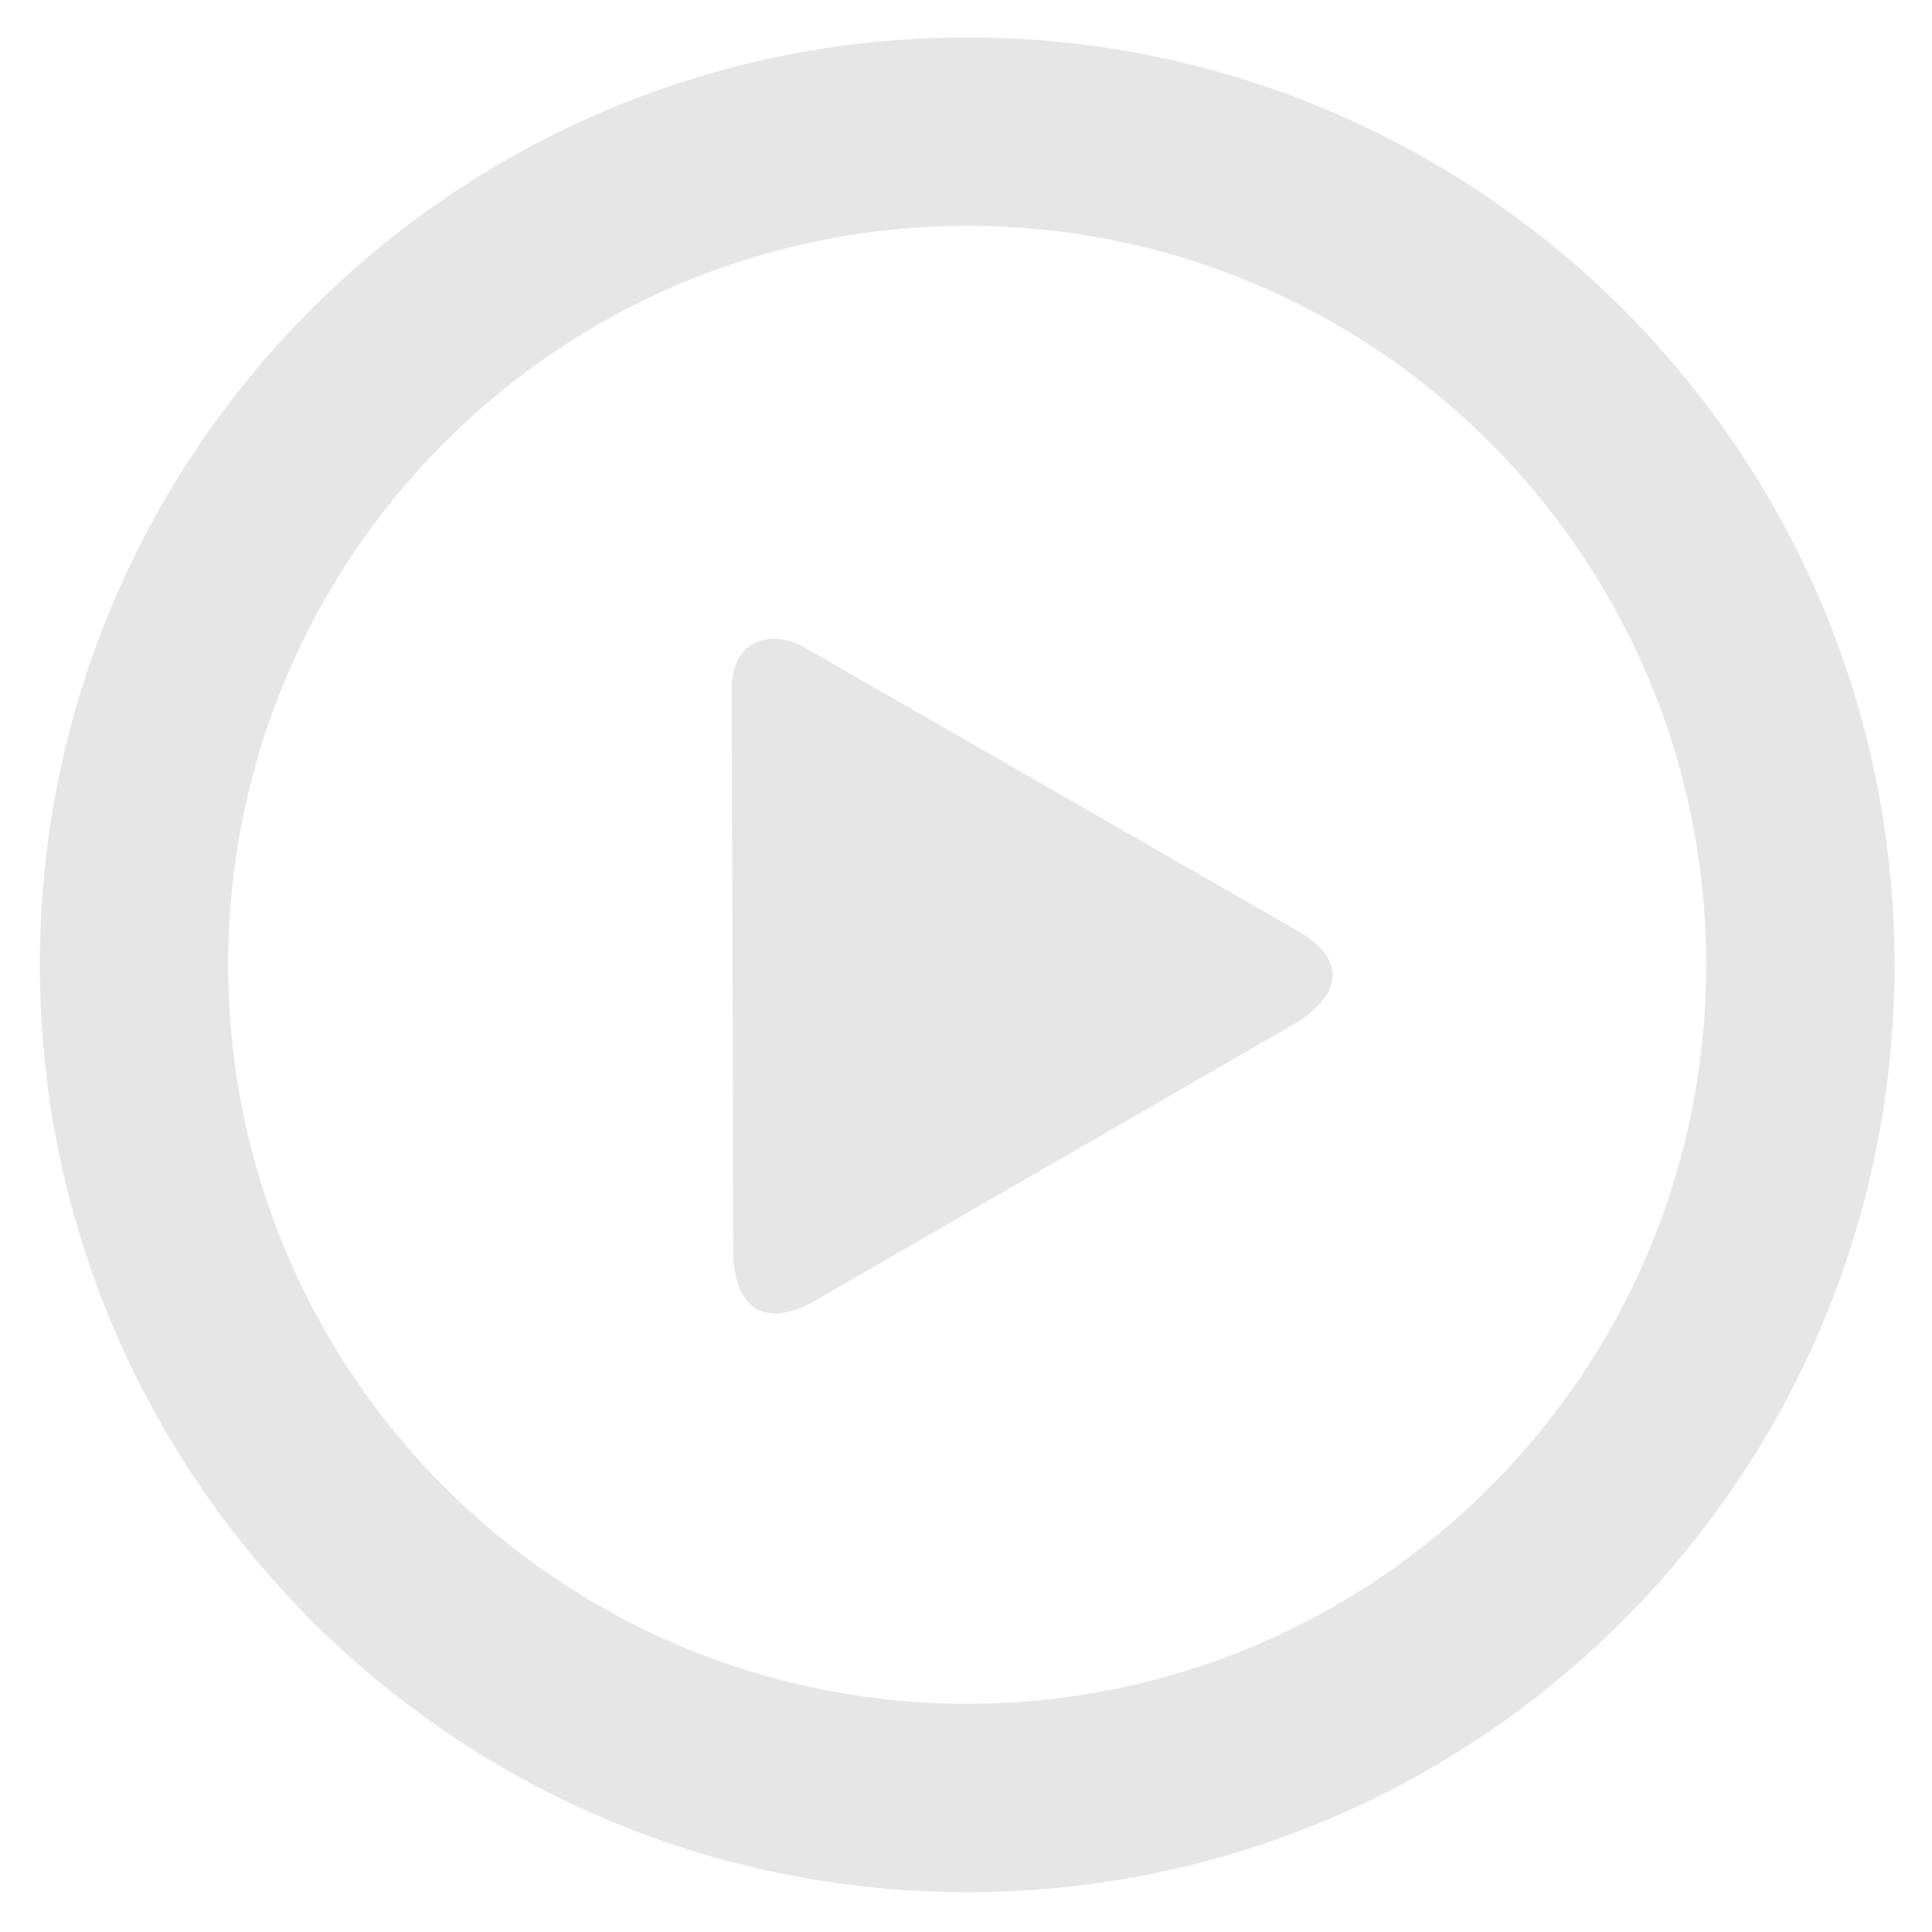
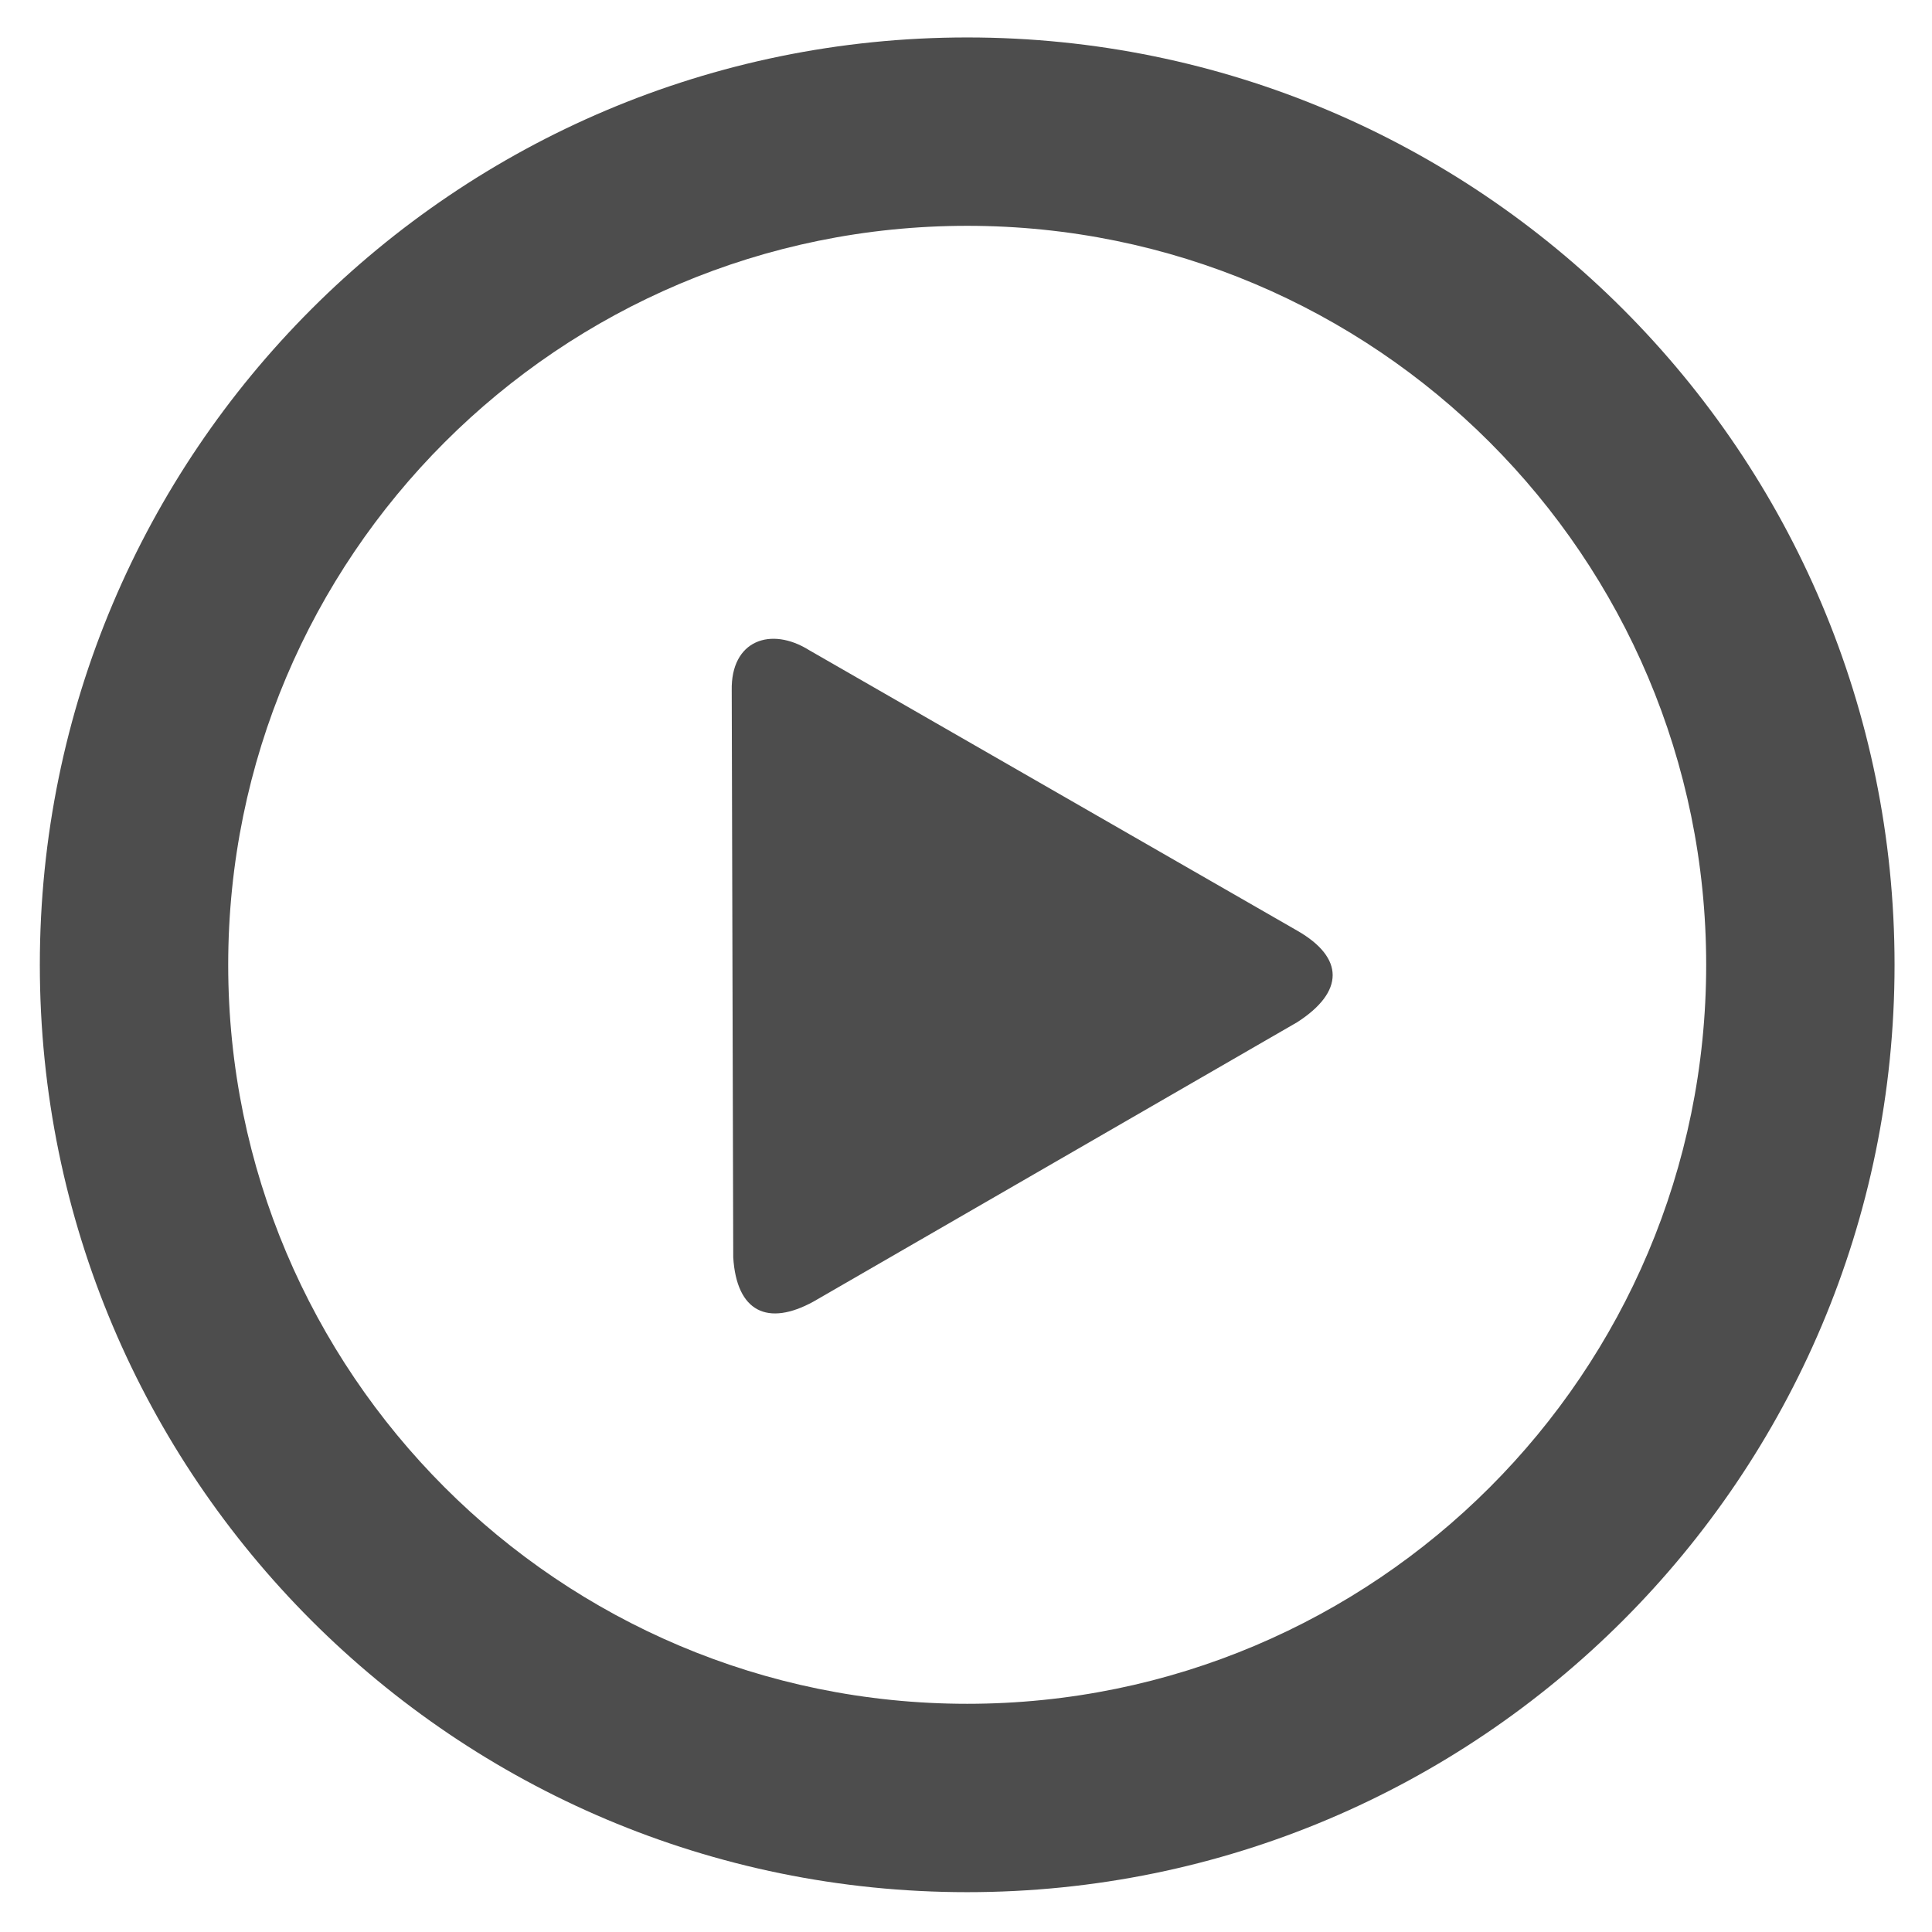
<svg xmlns="http://www.w3.org/2000/svg" version="1.1" id="Layer_1" x="0px" y="0px" viewBox="0 0 500 500" xml:space="preserve" width="500" height="500">
  <defs id="defs11" />
  <style type="text/css" id="style2">.st0{fill-rule:evenodd;clip-rule:evenodd;}</style>
-   <g id="g6" transform="matrix(3.90625,0,0,3.90625,10.3089,9.691104)" style="fill:#e6e6e6;fill-opacity:1">
-     <path class="st0" d="m 61.44,0 c 33.93,0 61.44,27.51 61.44,61.44 0,33.93 -27.51,61.44 -61.44,61.44 C 27.51,122.88 0,95.37 0,61.44 0,27.51 27.51,0 61.44,0 Z m 21.87,65.24 c 3.13,-2.02 3.12,-4.27 0,-6.06 L 50.98,40.6 C 48.43,39 45.77,39.94 45.84,43.27 l 0.1,37.55 c 0.22,3.61 2.28,4.6 5.32,2.93 z M 61.44,12.48 c 27.04,0 48.96,21.92 48.96,48.96 0,27.04 -21.92,48.96 -48.96,48.96 C 34.4,110.4 12.48,88.48 12.48,61.44 12.48,34.4 34.4,12.48 61.44,12.48 Z" id="path4" style="clip-rule:evenodd;fill:#e6e6e6;fill-opacity:1;fill-rule:evenodd" />
+   <g id="g6" transform="matrix(3.90625,0,0,3.90625,10.3089,9.691104)" style="fill:#4d4d4d;fill-opacity:1">
+     <path class="st0" d="m 61.44,0 c 33.93,0 61.44,27.51 61.44,61.44 0,33.93 -27.51,61.44 -61.44,61.44 C 27.51,122.88 0,95.37 0,61.44 0,27.51 27.51,0 61.44,0 Z m 21.87,65.24 c 3.13,-2.02 3.12,-4.27 0,-6.06 L 50.98,40.6 C 48.43,39 45.77,39.94 45.84,43.27 l 0.1,37.55 c 0.22,3.61 2.28,4.6 5.32,2.93 z M 61.44,12.48 c 27.04,0 48.96,21.92 48.96,48.96 0,27.04 -21.92,48.96 -48.96,48.96 C 34.4,110.4 12.48,88.48 12.48,61.44 12.48,34.4 34.4,12.48 61.44,12.48 Z" id="path4" style="clip-rule:evenodd;fill:#4d4d4d;fill-opacity:1;fill-rule:evenodd" />
  </g>
</svg>
